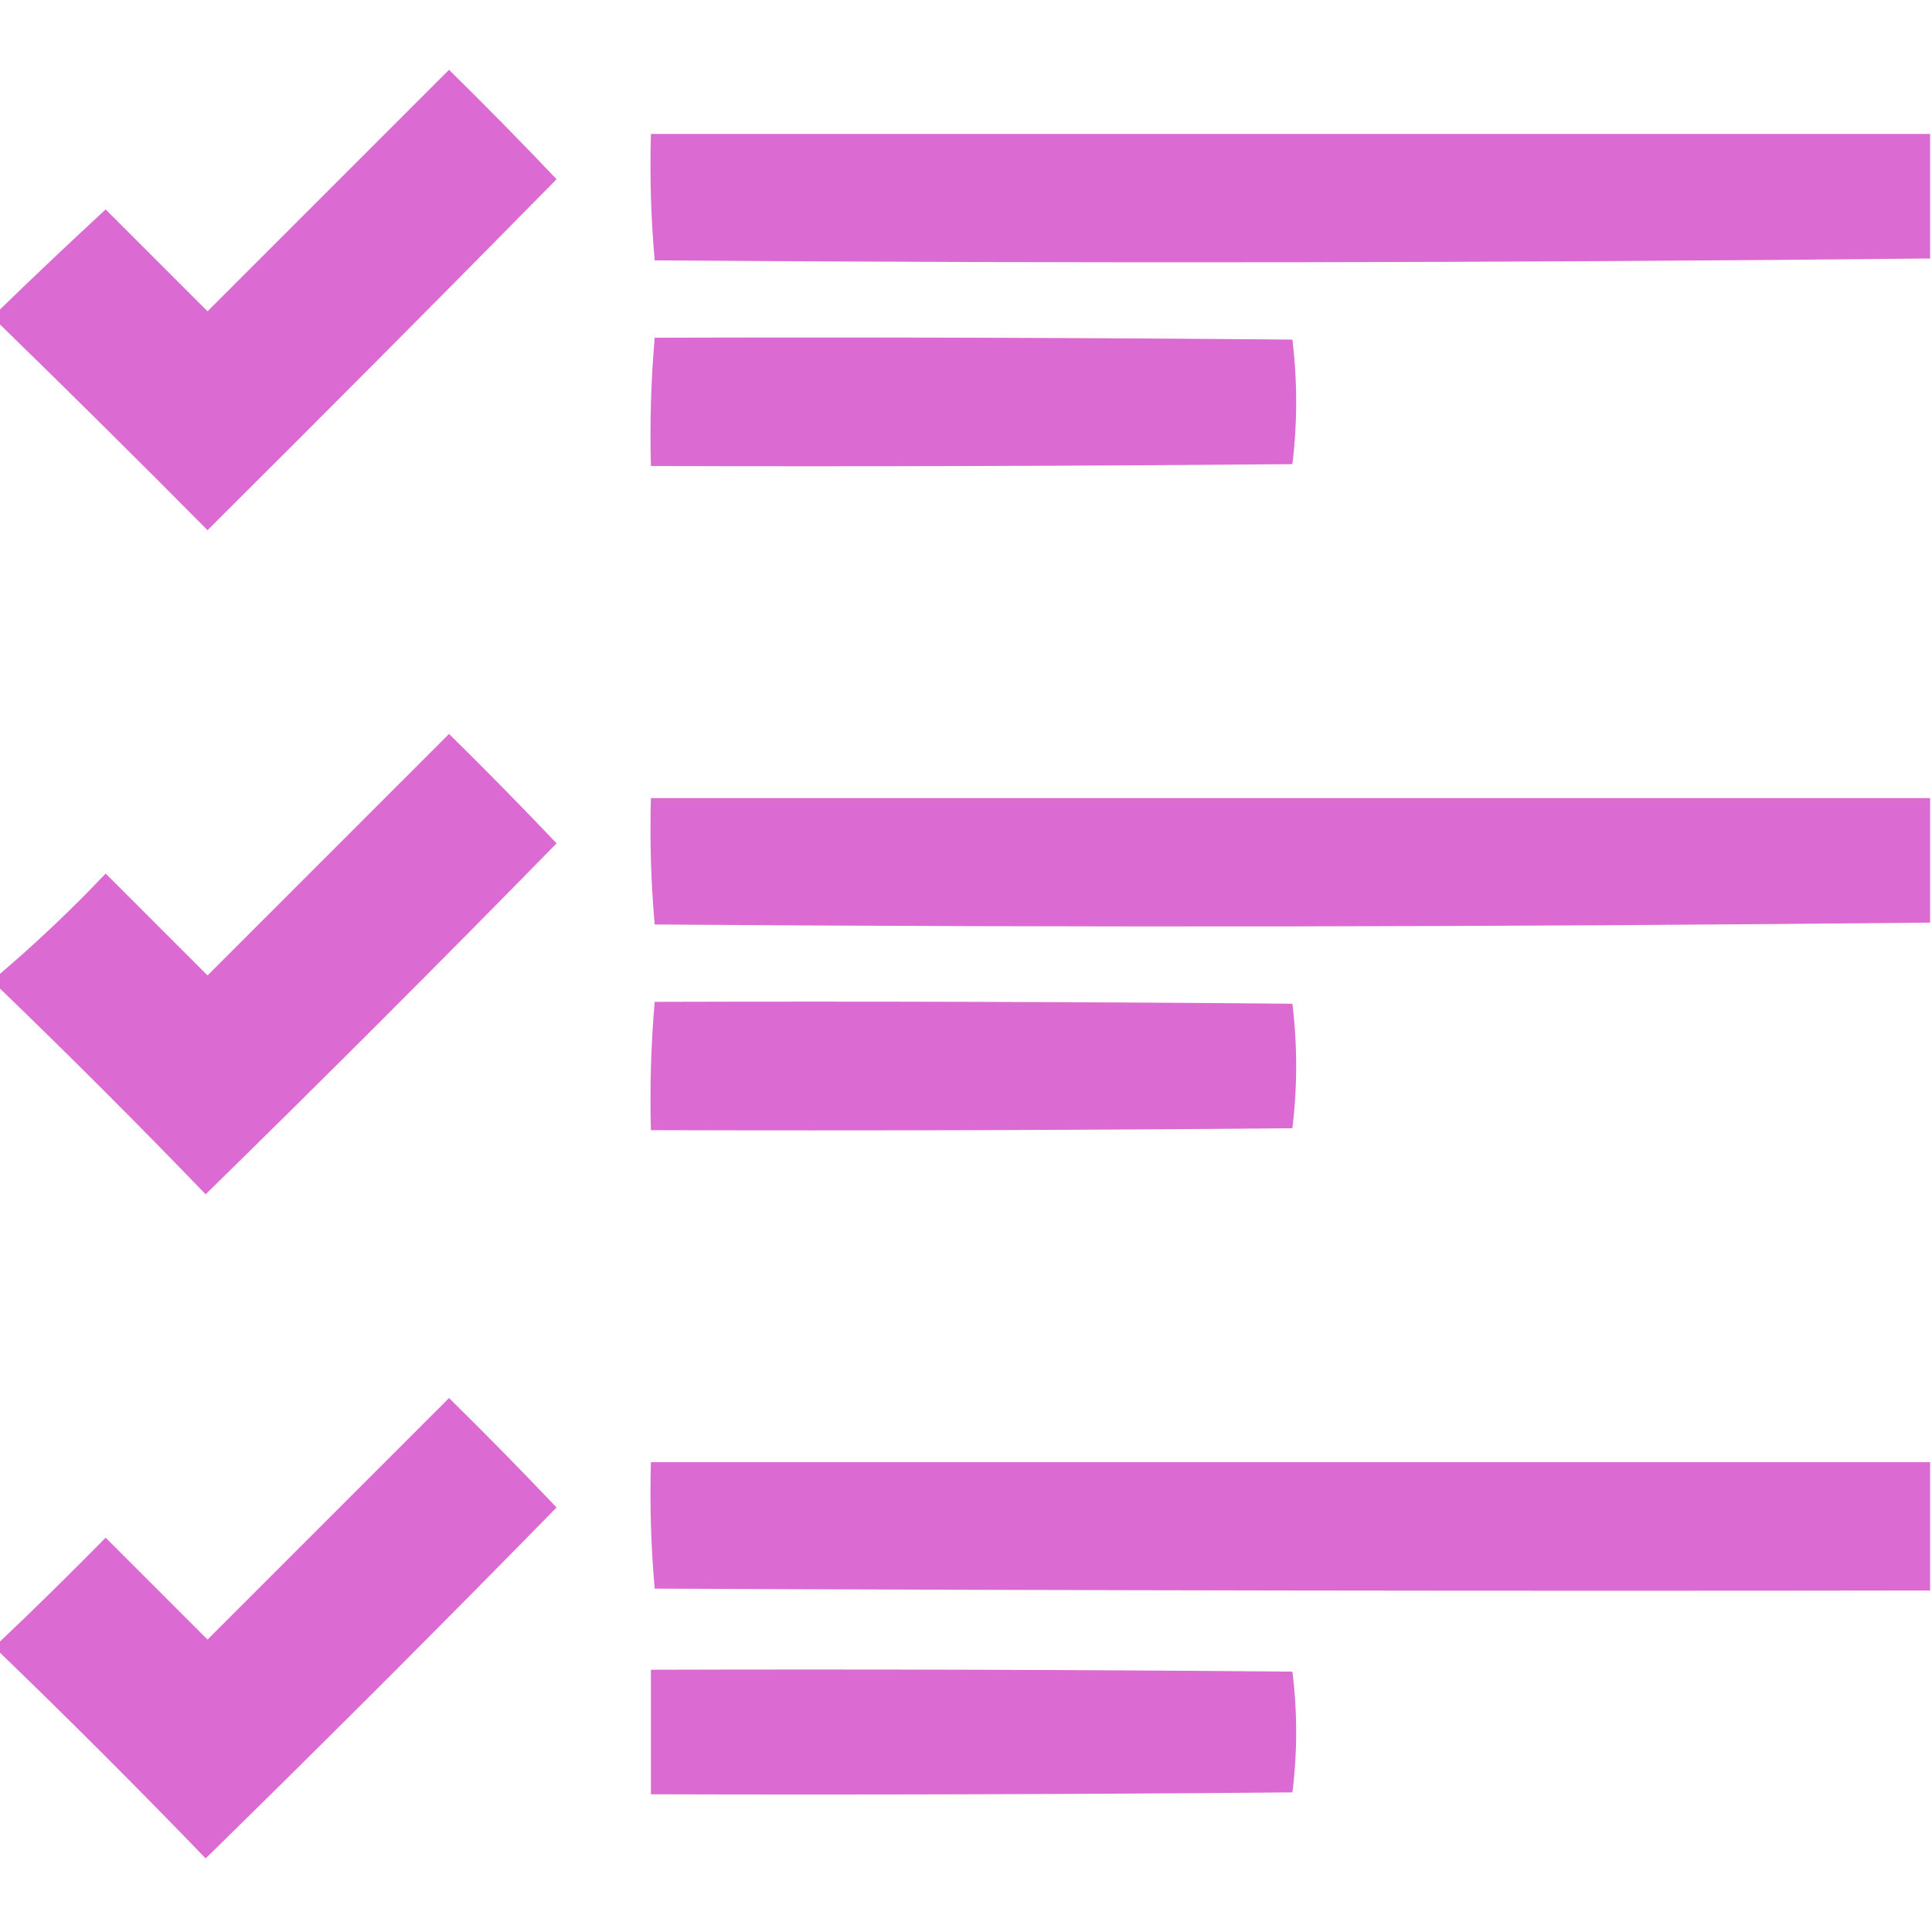
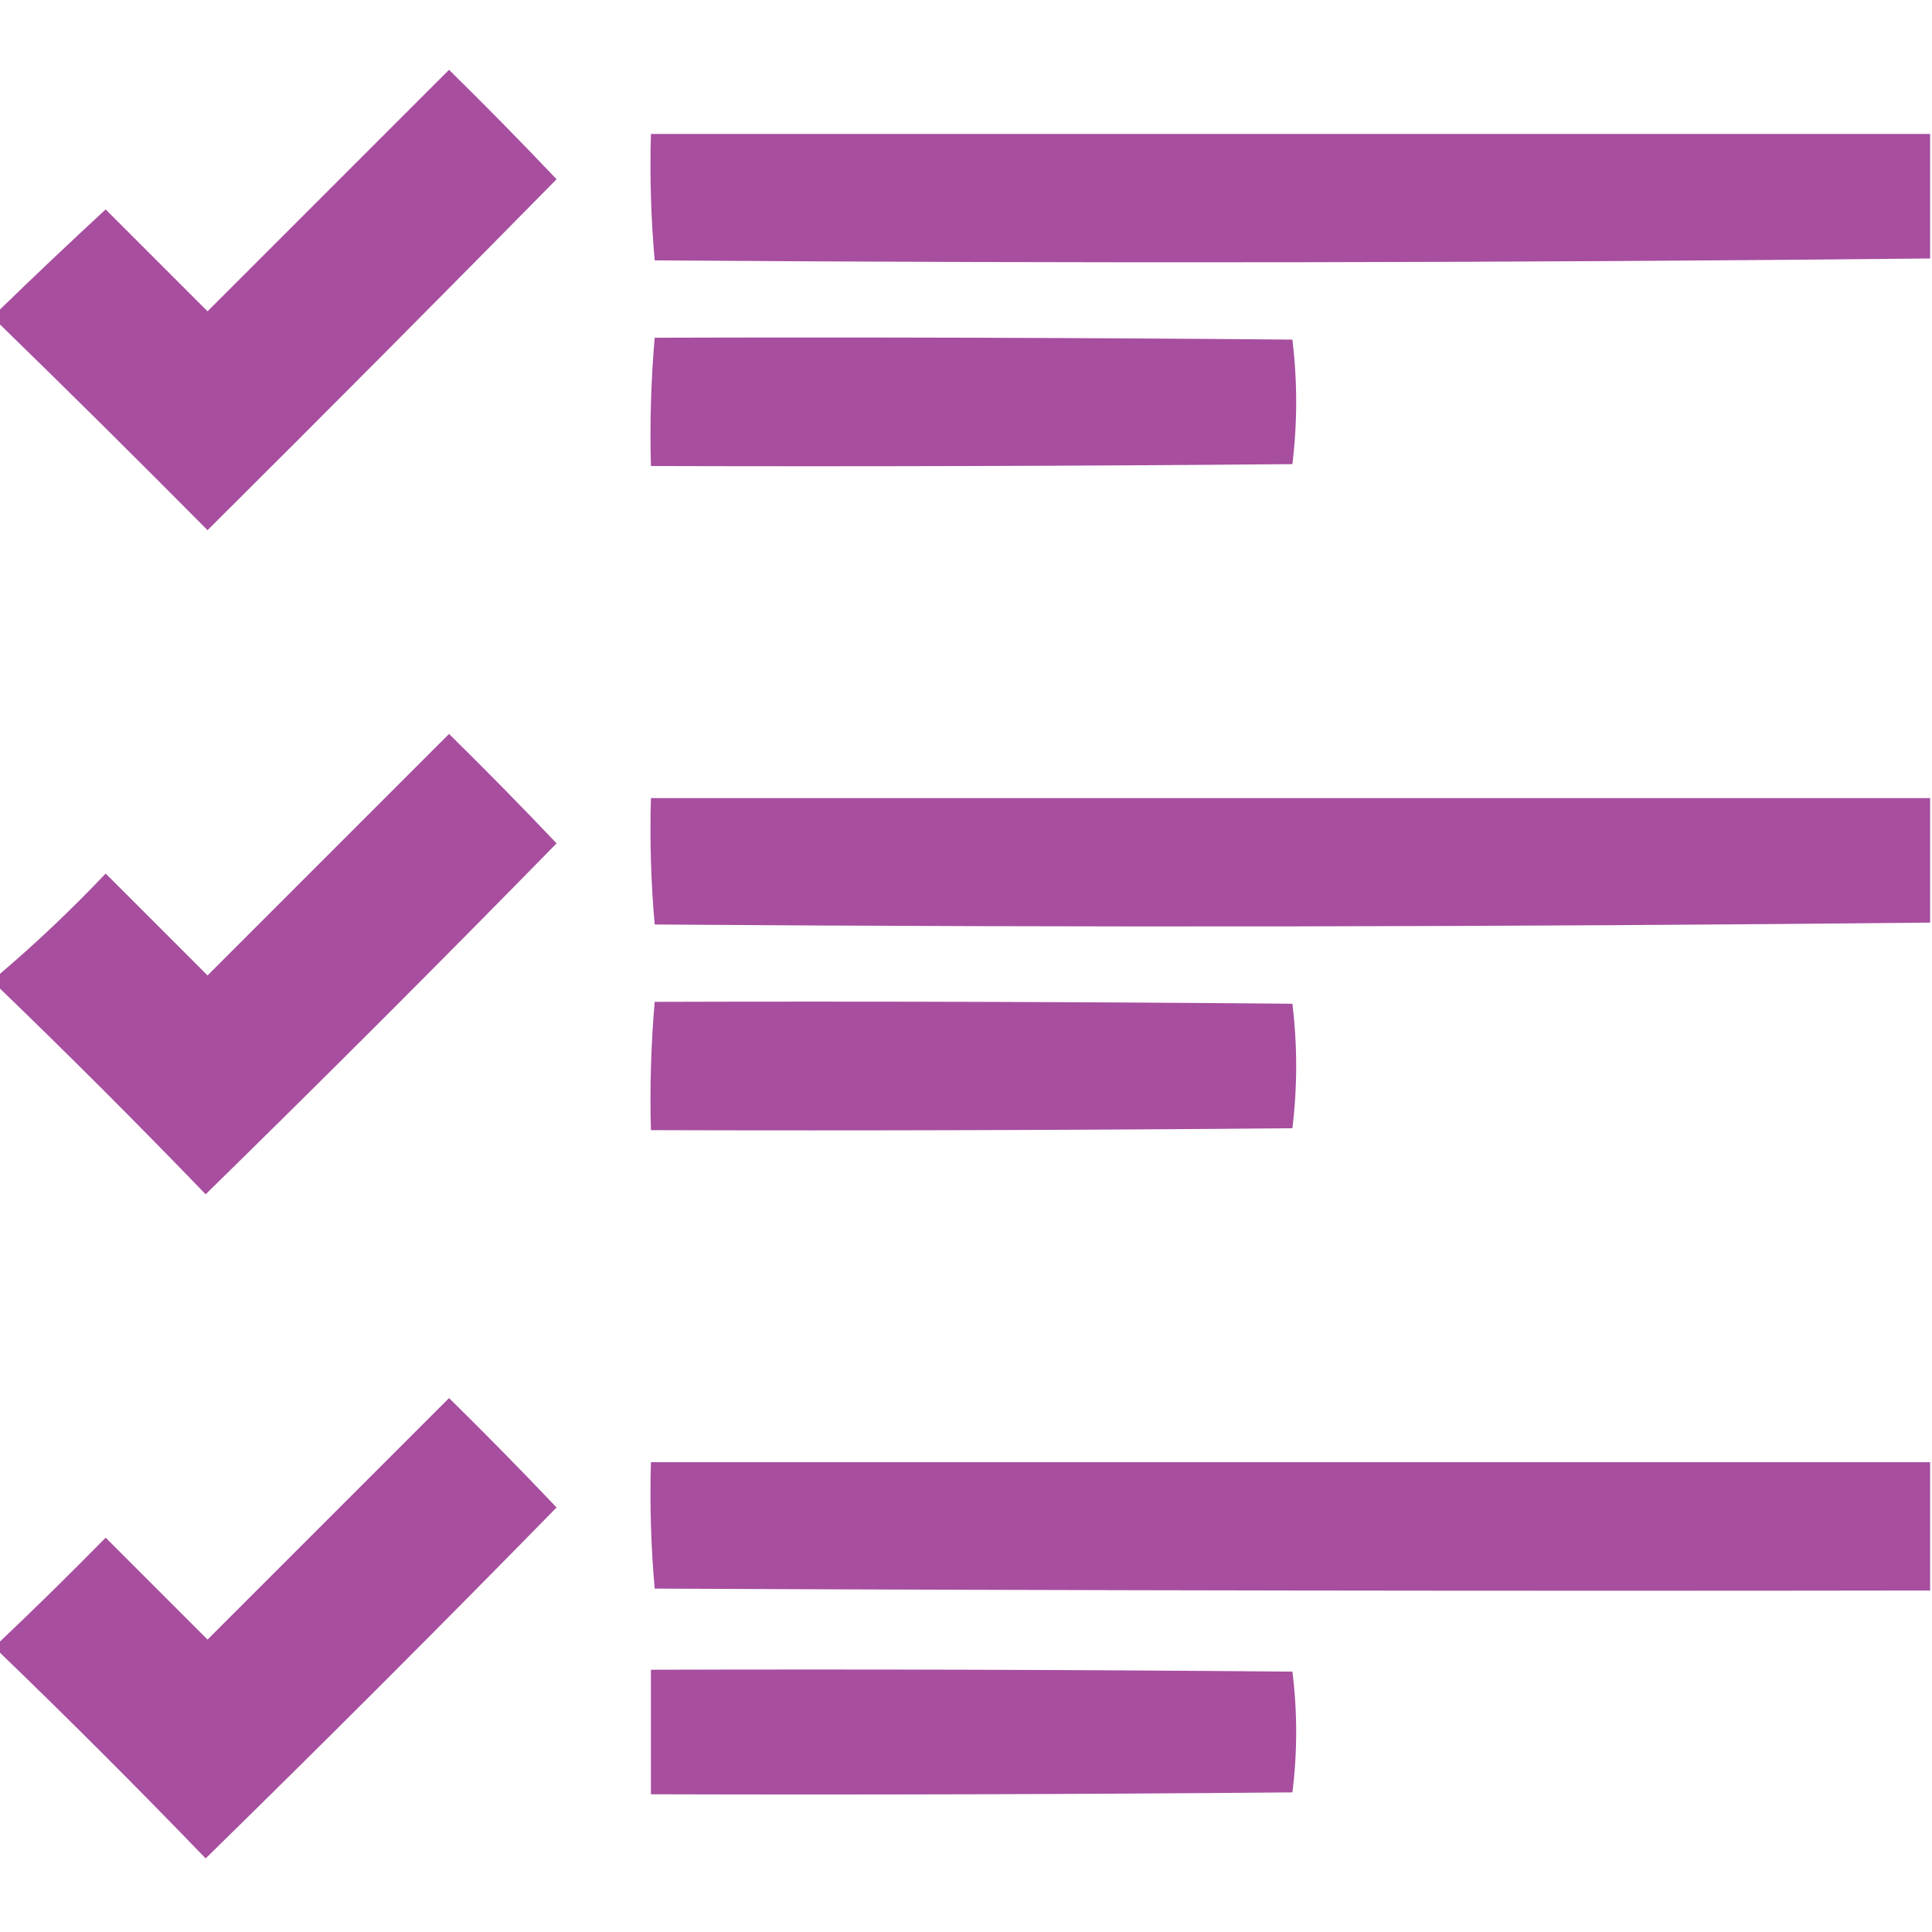
<svg xmlns="http://www.w3.org/2000/svg" version="1.1" width="512px" height="512px" style="shape-rendering:geometricPrecision; text-rendering:geometricPrecision; image-rendering:optimizeQuality; fill-rule:evenodd; clip-rule:evenodd">
-   <g fill="#db6ad2" stroke="none">
+   <g fill="#a74e9f" stroke="none">
    <path d="M -0.5,85.5 C -0.5,84.5 -0.5,83.5 -0.5,82.5C 8.872,73.391 18.372,64.391 28,55.5C 37,64.5 46,73.5 55,82.5C 76.333,61.167 97.667,39.833 119,18.5C 128.681,28.014 138.181,37.681 147.5,47.5C 116.847,78.653 86.014,109.653 55,140.5C 36.632,121.965 18.132,103.632 -0.5,85.5 Z" />
    <path d="M 511.5,35.5 C 511.5,46.5 511.5,57.5 511.5,68.5C 398.903,69.664 286.236,69.831 173.5,69C 172.513,57.915 172.179,46.748 172.5,35.5C 285.5,35.5 398.5,35.5 511.5,35.5 Z" />
    <path d="M 173.5,89.5 C 229.834,89.333 286.168,89.5 342.5,90C 343.833,101 343.833,112 342.5,123C 285.834,123.5 229.168,123.667 172.5,123.5C 172.189,112.086 172.523,100.752 173.5,89.5 Z" />
    <path d="M -0.5,261.5 C -0.5,260.5 -0.5,259.5 -0.5,258.5C 9.433,250.07 18.933,241.07 28,231.5C 37,240.5 46,249.5 55,258.5C 76.333,237.167 97.667,215.833 119,194.5C 128.681,204.014 138.181,213.681 147.5,223.5C 116.833,254.833 85.833,285.833 54.5,316.5C 36.506,297.839 18.173,279.506 -0.5,261.5 Z" />
    <path d="M 511.5,211.5 C 511.5,222.5 511.5,233.5 511.5,244.5C 398.903,245.664 286.236,245.831 173.5,245C 172.513,233.915 172.179,222.748 172.5,211.5C 285.5,211.5 398.5,211.5 511.5,211.5 Z" />
    <path d="M 173.5,265.5 C 229.834,265.333 286.168,265.5 342.5,266C 343.833,277 343.833,288 342.5,299C 285.834,299.5 229.168,299.667 172.5,299.5C 172.189,288.086 172.523,276.752 173.5,265.5 Z" />
    <path d="M -0.5,437.5 C -0.5,436.833 -0.5,436.167 -0.5,435.5C 9.132,426.369 18.632,417.036 28,407.5C 37,416.5 46,425.5 55,434.5C 76.333,413.167 97.667,391.833 119,370.5C 128.681,380.014 138.181,389.681 147.5,399.5C 116.833,430.833 85.833,461.833 54.5,492.5C 36.506,473.839 18.173,455.506 -0.5,437.5 Z" />
    <path d="M 511.5,387.5 C 511.5,398.833 511.5,410.167 511.5,421.5C 398.833,421.667 286.166,421.5 173.5,421C 172.513,409.915 172.179,398.748 172.5,387.5C 285.5,387.5 398.5,387.5 511.5,387.5 Z" />
    <path d="M 172.5,442.5 C 229.168,442.333 285.834,442.5 342.5,443C 343.833,453.667 343.833,464.333 342.5,475C 285.834,475.5 229.168,475.667 172.5,475.5C 172.5,464.5 172.5,453.5 172.5,442.5 Z" />
  </g>
</svg>
